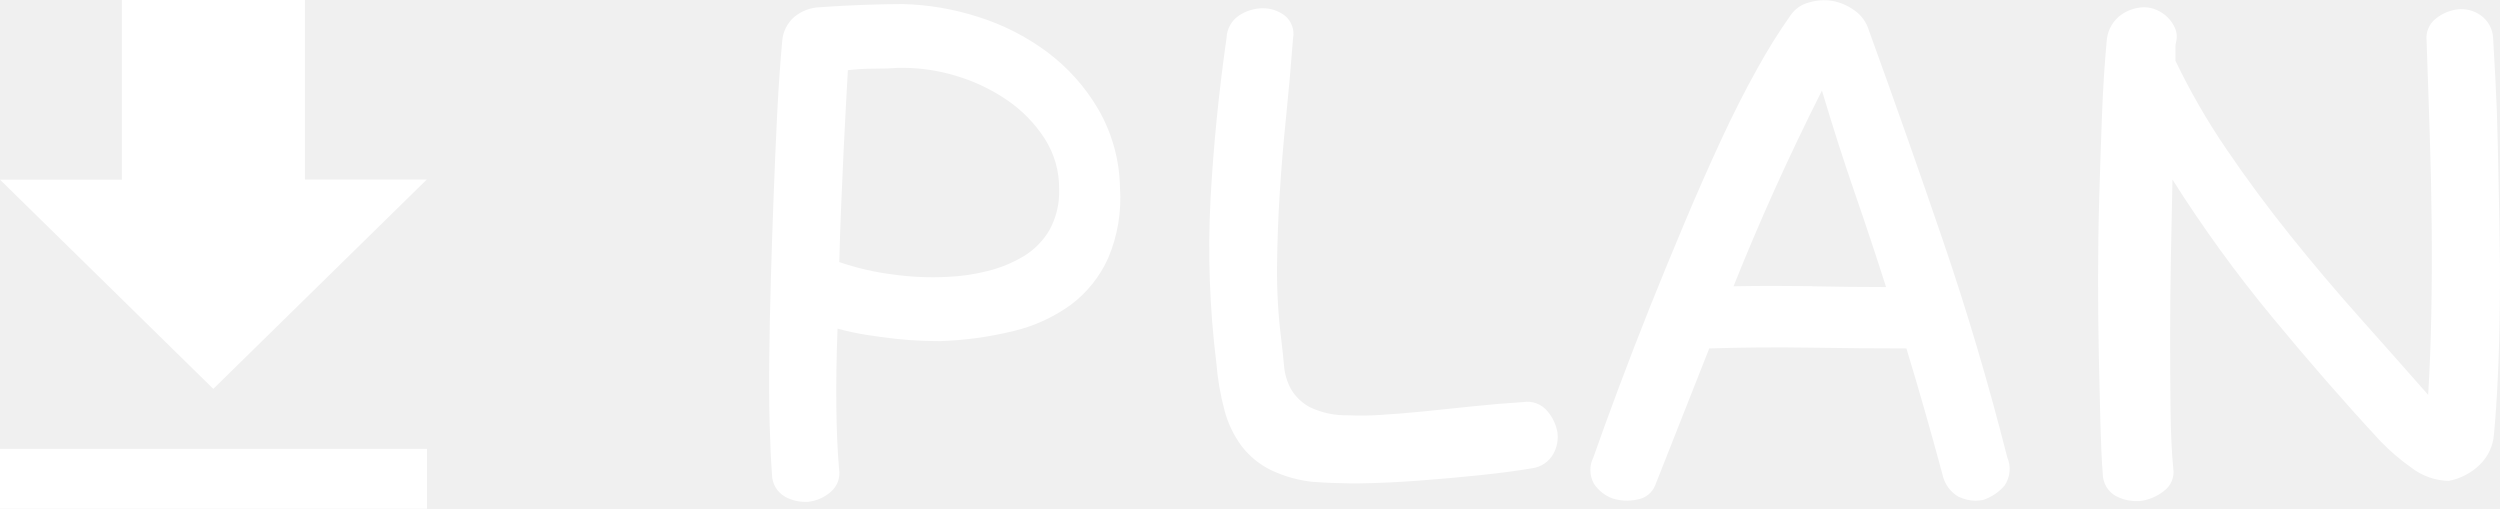
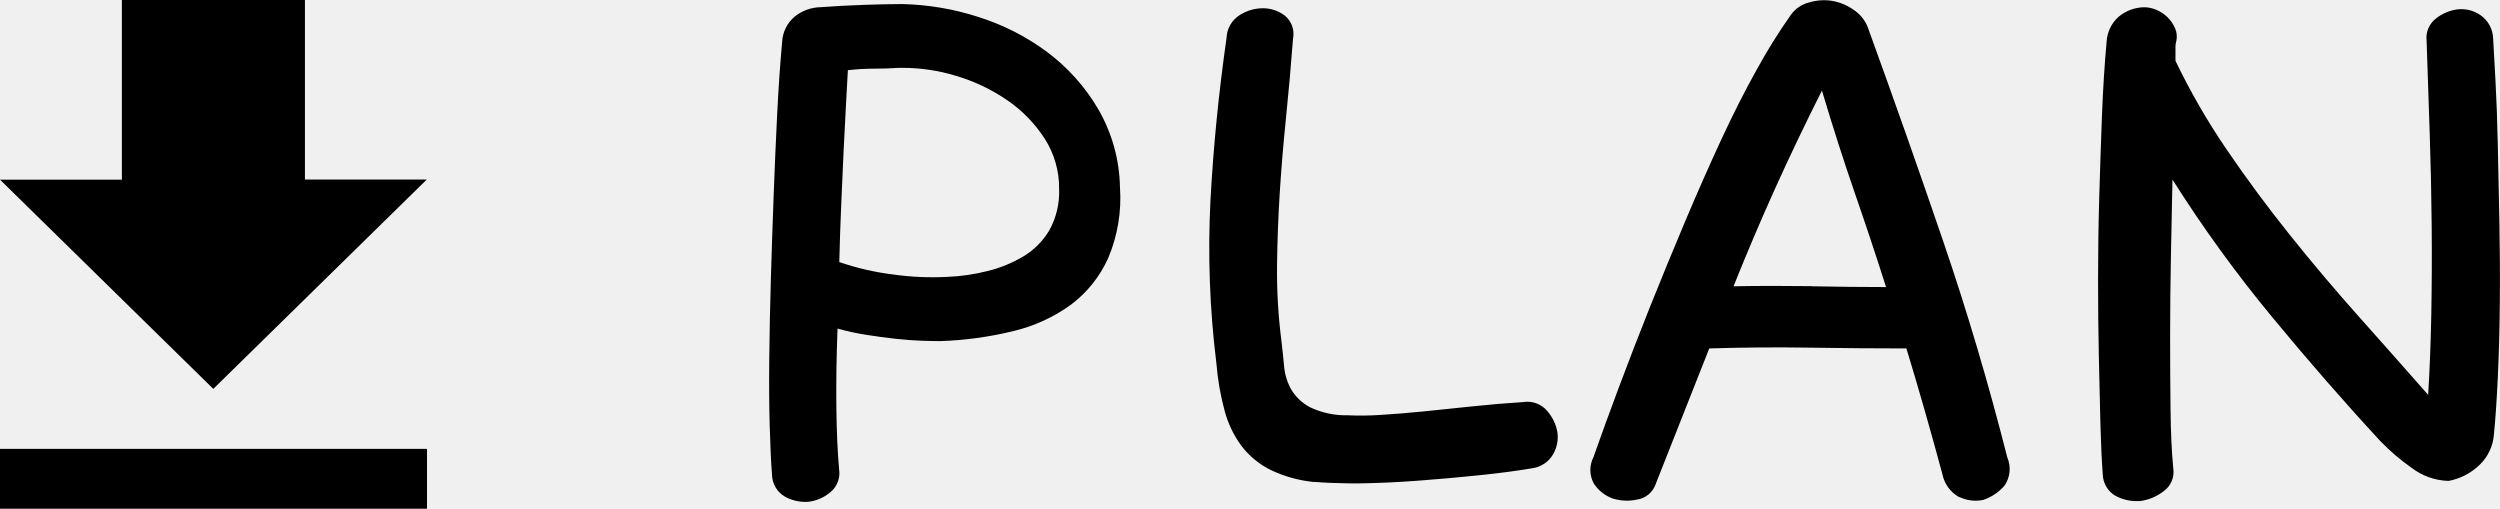
<svg xmlns="http://www.w3.org/2000/svg" width="80" height="16.279" viewBox="0 0 80 16.279">
-   <path id="planbtn" data-name="합치기 3" d="M-2034-2380.721v-1.916h13.664v1.916Zm25.117-.387a.828.828,0,0,1-.413-.7q-.049-.646-.075-1.616t-.012-2.137q.012-1.169.05-2.485t.088-2.647q.049-1.33.112-2.61t.163-2.374a1.128,1.128,0,0,1,.388-.782,1.362,1.362,0,0,1,.839-.311q.676-.05,1.4-.075t1.226-.025a8.541,8.541,0,0,1,2.417.41,7.438,7.438,0,0,1,2.2,1.118,6.181,6.181,0,0,1,1.639,1.827,5.172,5.172,0,0,1,.7,2.511,4.918,4.918,0,0,1-.376,2.261,3.835,3.835,0,0,1-1.189,1.491,5.165,5.165,0,0,1-1.84.845,11.4,11.4,0,0,1-2.353.323q-.226,0-.6-.013t-.827-.062c-.3-.034-.608-.075-.926-.125a8.332,8.332,0,0,1-.927-.2q-.051,1.341-.038,2.5t.088,2a.785.785,0,0,1-.263.721,1.331,1.331,0,0,1-.739.323l-.084,0A1.35,1.35,0,0,1-2008.883-2381.107Zm3.617-13.72c-.217.017-.467.025-.751.025a7.433,7.433,0,0,0-.851.049q-.024.473-.063,1.143t-.075,1.467q-.037.8-.075,1.69t-.062,1.84a8.52,8.52,0,0,0,1.74.4,9,9,0,0,0,1.715.074,6.185,6.185,0,0,0,1.289-.187,4.188,4.188,0,0,0,1.152-.471,2.409,2.409,0,0,0,.826-.833,2.533,2.533,0,0,0,.313-1.318,2.926,2.926,0,0,0-.463-1.616,4.33,4.33,0,0,0-1.2-1.23,5.831,5.831,0,0,0-1.653-.783,5.845,5.845,0,0,0-1.689-.251Zm38.968,13.7a.828.828,0,0,1-.414-.7q-.049-.646-.075-1.615t-.05-2.138q-.025-1.168-.025-2.485t.038-2.635q.038-1.318.087-2.6t.15-2.374a1.147,1.147,0,0,1,.375-.782,1.307,1.307,0,0,1,.826-.311,1,1,0,0,1,.4.087,1.127,1.127,0,0,1,.35.236,1.117,1.117,0,0,1,.238.348.667.667,0,0,1,.038.422.552.552,0,0,0-.025.174v.447a21.651,21.651,0,0,0,1.627,2.822q.951,1.4,2.04,2.759t2.228,2.635q1.14,1.279,2.191,2.473.074-1.194.1-2.56t.013-2.834q-.013-1.467-.063-2.97t-.1-2.97a.779.779,0,0,1,.289-.7,1.382,1.382,0,0,1,.689-.3,1.071,1.071,0,0,1,.751.187.942.942,0,0,1,.4.733q.025.448.075,1.355t.075,2.075q.025,1.169.051,2.485t.013,2.573q-.012,1.256-.063,2.349t-.125,1.84a1.5,1.5,0,0,1-.45.969,1.937,1.937,0,0,1-1,.522,2.024,2.024,0,0,1-1.189-.422,6.842,6.842,0,0,1-.989-.845q-1.727-1.865-3.48-3.989a42.769,42.769,0,0,1-3.179-4.387q-.025,1.168-.05,2.473t-.025,2.548q0,1.241.013,2.349t.088,1.876a.752.752,0,0,1-.3.72,1.533,1.533,0,0,1-.776.323l-.089,0A1.381,1.381,0,0,1-1966.3-2381.132Zm-5.007.038a1.088,1.088,0,0,1-.538-.734q-.576-2.137-1.152-4.026-1.452,0-3.08-.025t-3.229.025l-1.728,4.375a.737.737,0,0,1-.576.46,1.529,1.529,0,0,1-.8-.038,1.219,1.219,0,0,1-.589-.472.9.9,0,0,1-.013-.844q.351-1,.814-2.237t1-2.585q.538-1.342,1.114-2.709t1.152-2.61q.576-1.244,1.152-2.274a18.139,18.139,0,0,1,1.077-1.728,1.017,1.017,0,0,1,.588-.409,1.659,1.659,0,0,1,.751-.05,1.721,1.721,0,0,1,.7.3,1.185,1.185,0,0,1,.463.633q1.227,3.38,2.378,6.748t2.053,6.923a.943.943,0,0,1-.087.907,1.562,1.562,0,0,1-.689.46,1.338,1.338,0,0,1-.248.023A1.264,1.264,0,0,1-1971.3-2381.094Zm-4.719-6.749q1.276.025,2.378.025-.475-1.492-1-3.008t-1.052-3.28q-.825,1.64-1.514,3.169t-1.315,3.094q.614-.012,1.24-.012T-1976.023-2387.843Zm-15.922,6.264a4.159,4.159,0,0,1-1.39-.385,2.673,2.673,0,0,1-.927-.758,3.337,3.337,0,0,1-.551-1.144,8.4,8.4,0,0,1-.262-1.516,29.97,29.97,0,0,1-.188-5.232q.138-2.547.514-5.182a.9.9,0,0,1,.413-.721,1.394,1.394,0,0,1,.738-.223,1.152,1.152,0,0,1,.714.236.756.756,0,0,1,.262.733q-.1,1.317-.225,2.535t-.2,2.4q-.074,1.18-.087,2.349a17.439,17.439,0,0,0,.137,2.361q.051.423.088.833a1.86,1.86,0,0,0,.225.746,1.544,1.544,0,0,0,.6.572,2.663,2.663,0,0,0,1.215.26,9.2,9.2,0,0,0,1.051-.012q.625-.037,1.377-.112t1.564-.162q.813-.086,1.615-.136a.831.831,0,0,1,.776.286,1.4,1.4,0,0,1,.325.683,1.106,1.106,0,0,1-.138.7.913.913,0,0,1-.663.447q-.726.124-1.69.224t-1.953.174q-.99.074-1.878.087l-.333,0Q-1991.482-2381.54-1991.946-2381.58Zm-42.054-9.676h3.9V-2397h5.858v5.744h3.9l-6.832,6.7Z" transform="translate(2034 2397)" fill="#fff" />
+   <path id="planbtn" data-name="합치기 3" d="M-2034-2380.721v-1.916h13.664v1.916Zm25.117-.387a.828.828,0,0,1-.413-.7q-.049-.646-.075-1.616t-.012-2.137q.012-1.169.05-2.485t.088-2.647q.049-1.33.112-2.61t.163-2.374a1.128,1.128,0,0,1,.388-.782,1.362,1.362,0,0,1,.839-.311q.676-.05,1.4-.075t1.226-.025a8.541,8.541,0,0,1,2.417.41,7.438,7.438,0,0,1,2.2,1.118,6.181,6.181,0,0,1,1.639,1.827,5.172,5.172,0,0,1,.7,2.511,4.918,4.918,0,0,1-.376,2.261,3.835,3.835,0,0,1-1.189,1.491,5.165,5.165,0,0,1-1.84.845,11.4,11.4,0,0,1-2.353.323q-.226,0-.6-.013t-.827-.062c-.3-.034-.608-.075-.926-.125a8.332,8.332,0,0,1-.927-.2q-.051,1.341-.038,2.5t.088,2a.785.785,0,0,1-.263.721,1.331,1.331,0,0,1-.739.323l-.084,0A1.35,1.35,0,0,1-2008.883-2381.107Zm3.617-13.72c-.217.017-.467.025-.751.025a7.433,7.433,0,0,0-.851.049q-.024.473-.063,1.143t-.075,1.467q-.037.8-.075,1.69t-.062,1.84a8.52,8.52,0,0,0,1.74.4,9,9,0,0,0,1.715.074,6.185,6.185,0,0,0,1.289-.187,4.188,4.188,0,0,0,1.152-.471,2.409,2.409,0,0,0,.826-.833,2.533,2.533,0,0,0,.313-1.318,2.926,2.926,0,0,0-.463-1.616,4.33,4.33,0,0,0-1.2-1.23,5.831,5.831,0,0,0-1.653-.783,5.845,5.845,0,0,0-1.689-.251Zm38.968,13.7a.828.828,0,0,1-.414-.7q-.049-.646-.075-1.615t-.05-2.138q-.025-1.168-.025-2.485t.038-2.635q.038-1.318.087-2.6t.15-2.374a1.147,1.147,0,0,1,.375-.782,1.307,1.307,0,0,1,.826-.311,1,1,0,0,1,.4.087,1.127,1.127,0,0,1,.35.236,1.117,1.117,0,0,1,.238.348.667.667,0,0,1,.038.422.552.552,0,0,0-.025.174v.447a21.651,21.651,0,0,0,1.627,2.822q.951,1.4,2.04,2.759t2.228,2.635q1.14,1.279,2.191,2.473.074-1.194.1-2.56t.013-2.834q-.013-1.467-.063-2.97t-.1-2.97a.779.779,0,0,1,.289-.7,1.382,1.382,0,0,1,.689-.3,1.071,1.071,0,0,1,.751.187.942.942,0,0,1,.4.733q.025.448.075,1.355t.075,2.075q.025,1.169.051,2.485t.013,2.573q-.012,1.256-.063,2.349t-.125,1.84a1.5,1.5,0,0,1-.45.969,1.937,1.937,0,0,1-1,.522,2.024,2.024,0,0,1-1.189-.422,6.842,6.842,0,0,1-.989-.845q-1.727-1.865-3.48-3.989a42.769,42.769,0,0,1-3.179-4.387q-.025,1.168-.05,2.473t-.025,2.548q0,1.241.013,2.349t.088,1.876a.752.752,0,0,1-.3.72,1.533,1.533,0,0,1-.776.323l-.089,0A1.381,1.381,0,0,1-1966.3-2381.132Zm-5.007.038a1.088,1.088,0,0,1-.538-.734q-.576-2.137-1.152-4.026-1.452,0-3.08-.025t-3.229.025l-1.728,4.375a.737.737,0,0,1-.576.46,1.529,1.529,0,0,1-.8-.038,1.219,1.219,0,0,1-.589-.472.9.9,0,0,1-.013-.844q.351-1,.814-2.237t1-2.585q.538-1.342,1.114-2.709t1.152-2.61q.576-1.244,1.152-2.274a18.139,18.139,0,0,1,1.077-1.728,1.017,1.017,0,0,1,.588-.409,1.659,1.659,0,0,1,.751-.05,1.721,1.721,0,0,1,.7.3,1.185,1.185,0,0,1,.463.633q1.227,3.38,2.378,6.748t2.053,6.923a.943.943,0,0,1-.087.907,1.562,1.562,0,0,1-.689.46,1.338,1.338,0,0,1-.248.023A1.264,1.264,0,0,1-1971.3-2381.094Zm-4.719-6.749q1.276.025,2.378.025-.475-1.492-1-3.008t-1.052-3.28q-.825,1.64-1.514,3.169t-1.315,3.094q.614-.012,1.24-.012T-1976.023-2387.843Zm-15.922,6.264a4.159,4.159,0,0,1-1.39-.385,2.673,2.673,0,0,1-.927-.758,3.337,3.337,0,0,1-.551-1.144,8.4,8.4,0,0,1-.262-1.516,29.97,29.97,0,0,1-.188-5.232q.138-2.547.514-5.182a.9.9,0,0,1,.413-.721,1.394,1.394,0,0,1,.738-.223,1.152,1.152,0,0,1,.714.236.756.756,0,0,1,.262.733q-.1,1.317-.225,2.535t-.2,2.4q-.074,1.18-.087,2.349a17.439,17.439,0,0,0,.137,2.361q.051.423.088.833a1.86,1.86,0,0,0,.225.746,1.544,1.544,0,0,0,.6.572,2.663,2.663,0,0,0,1.215.26,9.2,9.2,0,0,0,1.051-.012q.625-.037,1.377-.112t1.564-.162q.813-.086,1.615-.136a.831.831,0,0,1,.776.286,1.4,1.4,0,0,1,.325.683,1.106,1.106,0,0,1-.138.7.913.913,0,0,1-.663.447q-.726.124-1.69.224t-1.953.174q-.99.074-1.878.087l-.333,0Q-1991.482-2381.54-1991.946-2381.58Zm-42.054-9.676h3.9V-2397h5.858v5.744h3.9l-6.832,6.7Z" transform="translate(2034 2397)" />
</svg>
